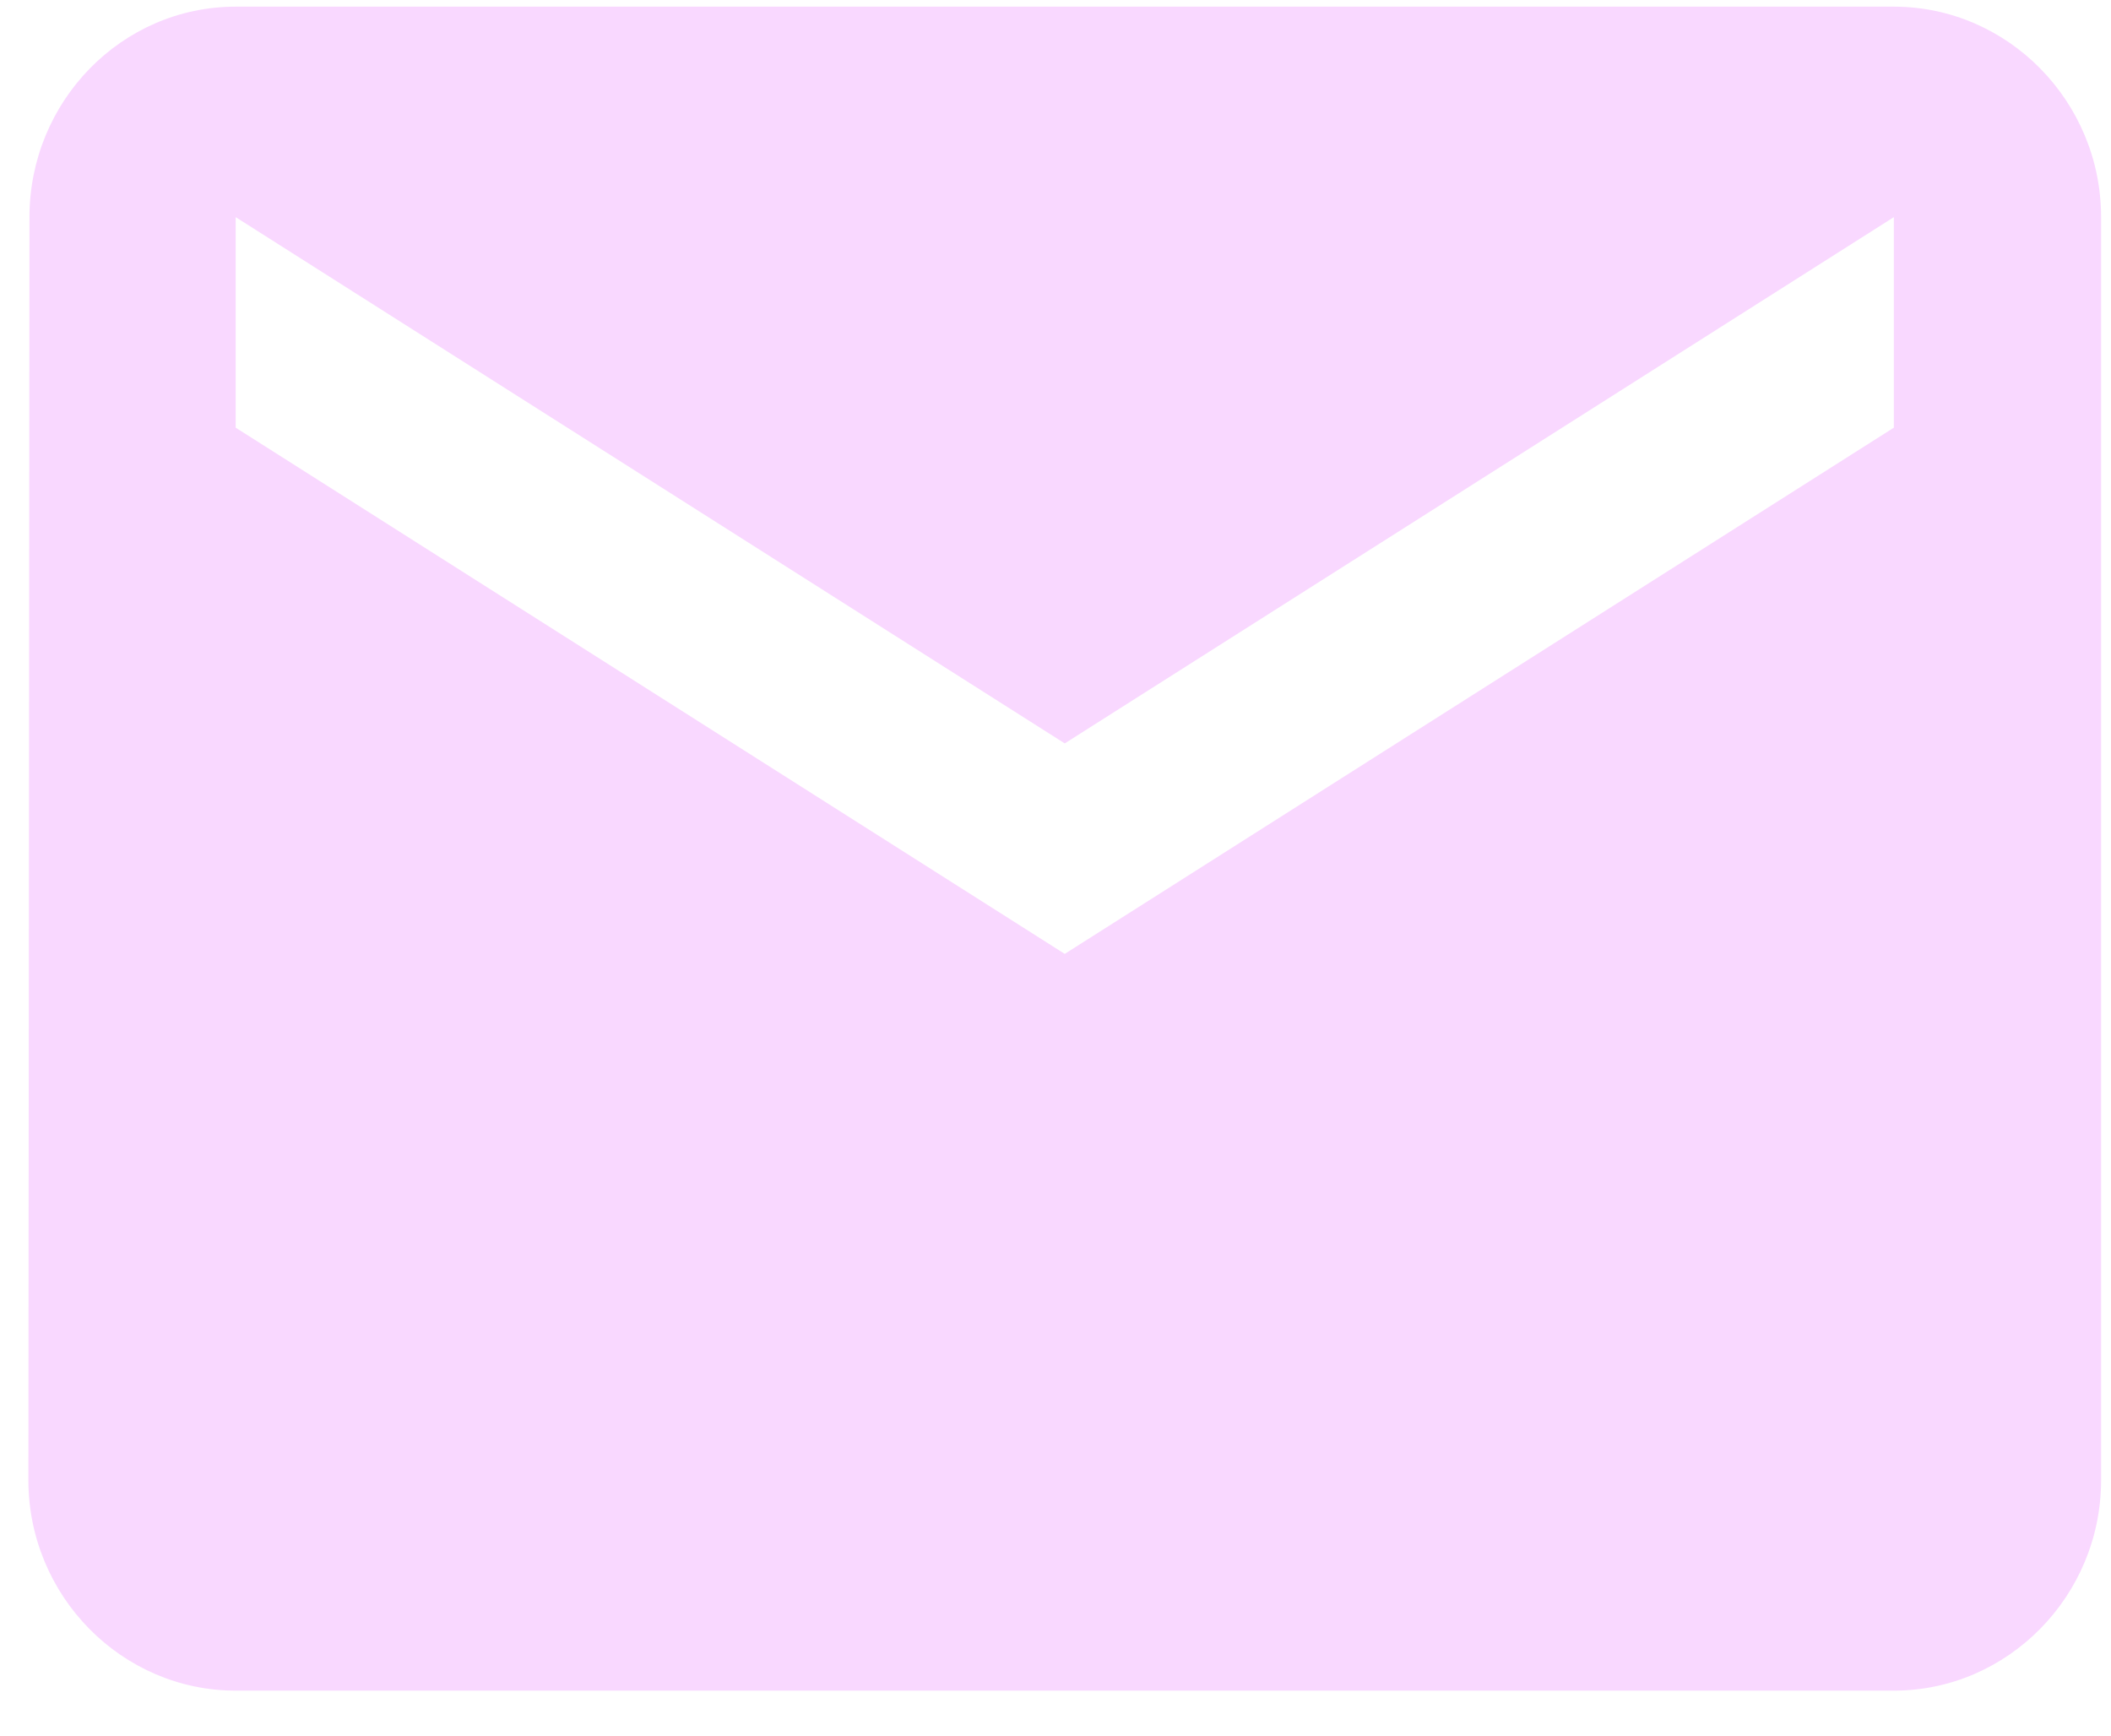
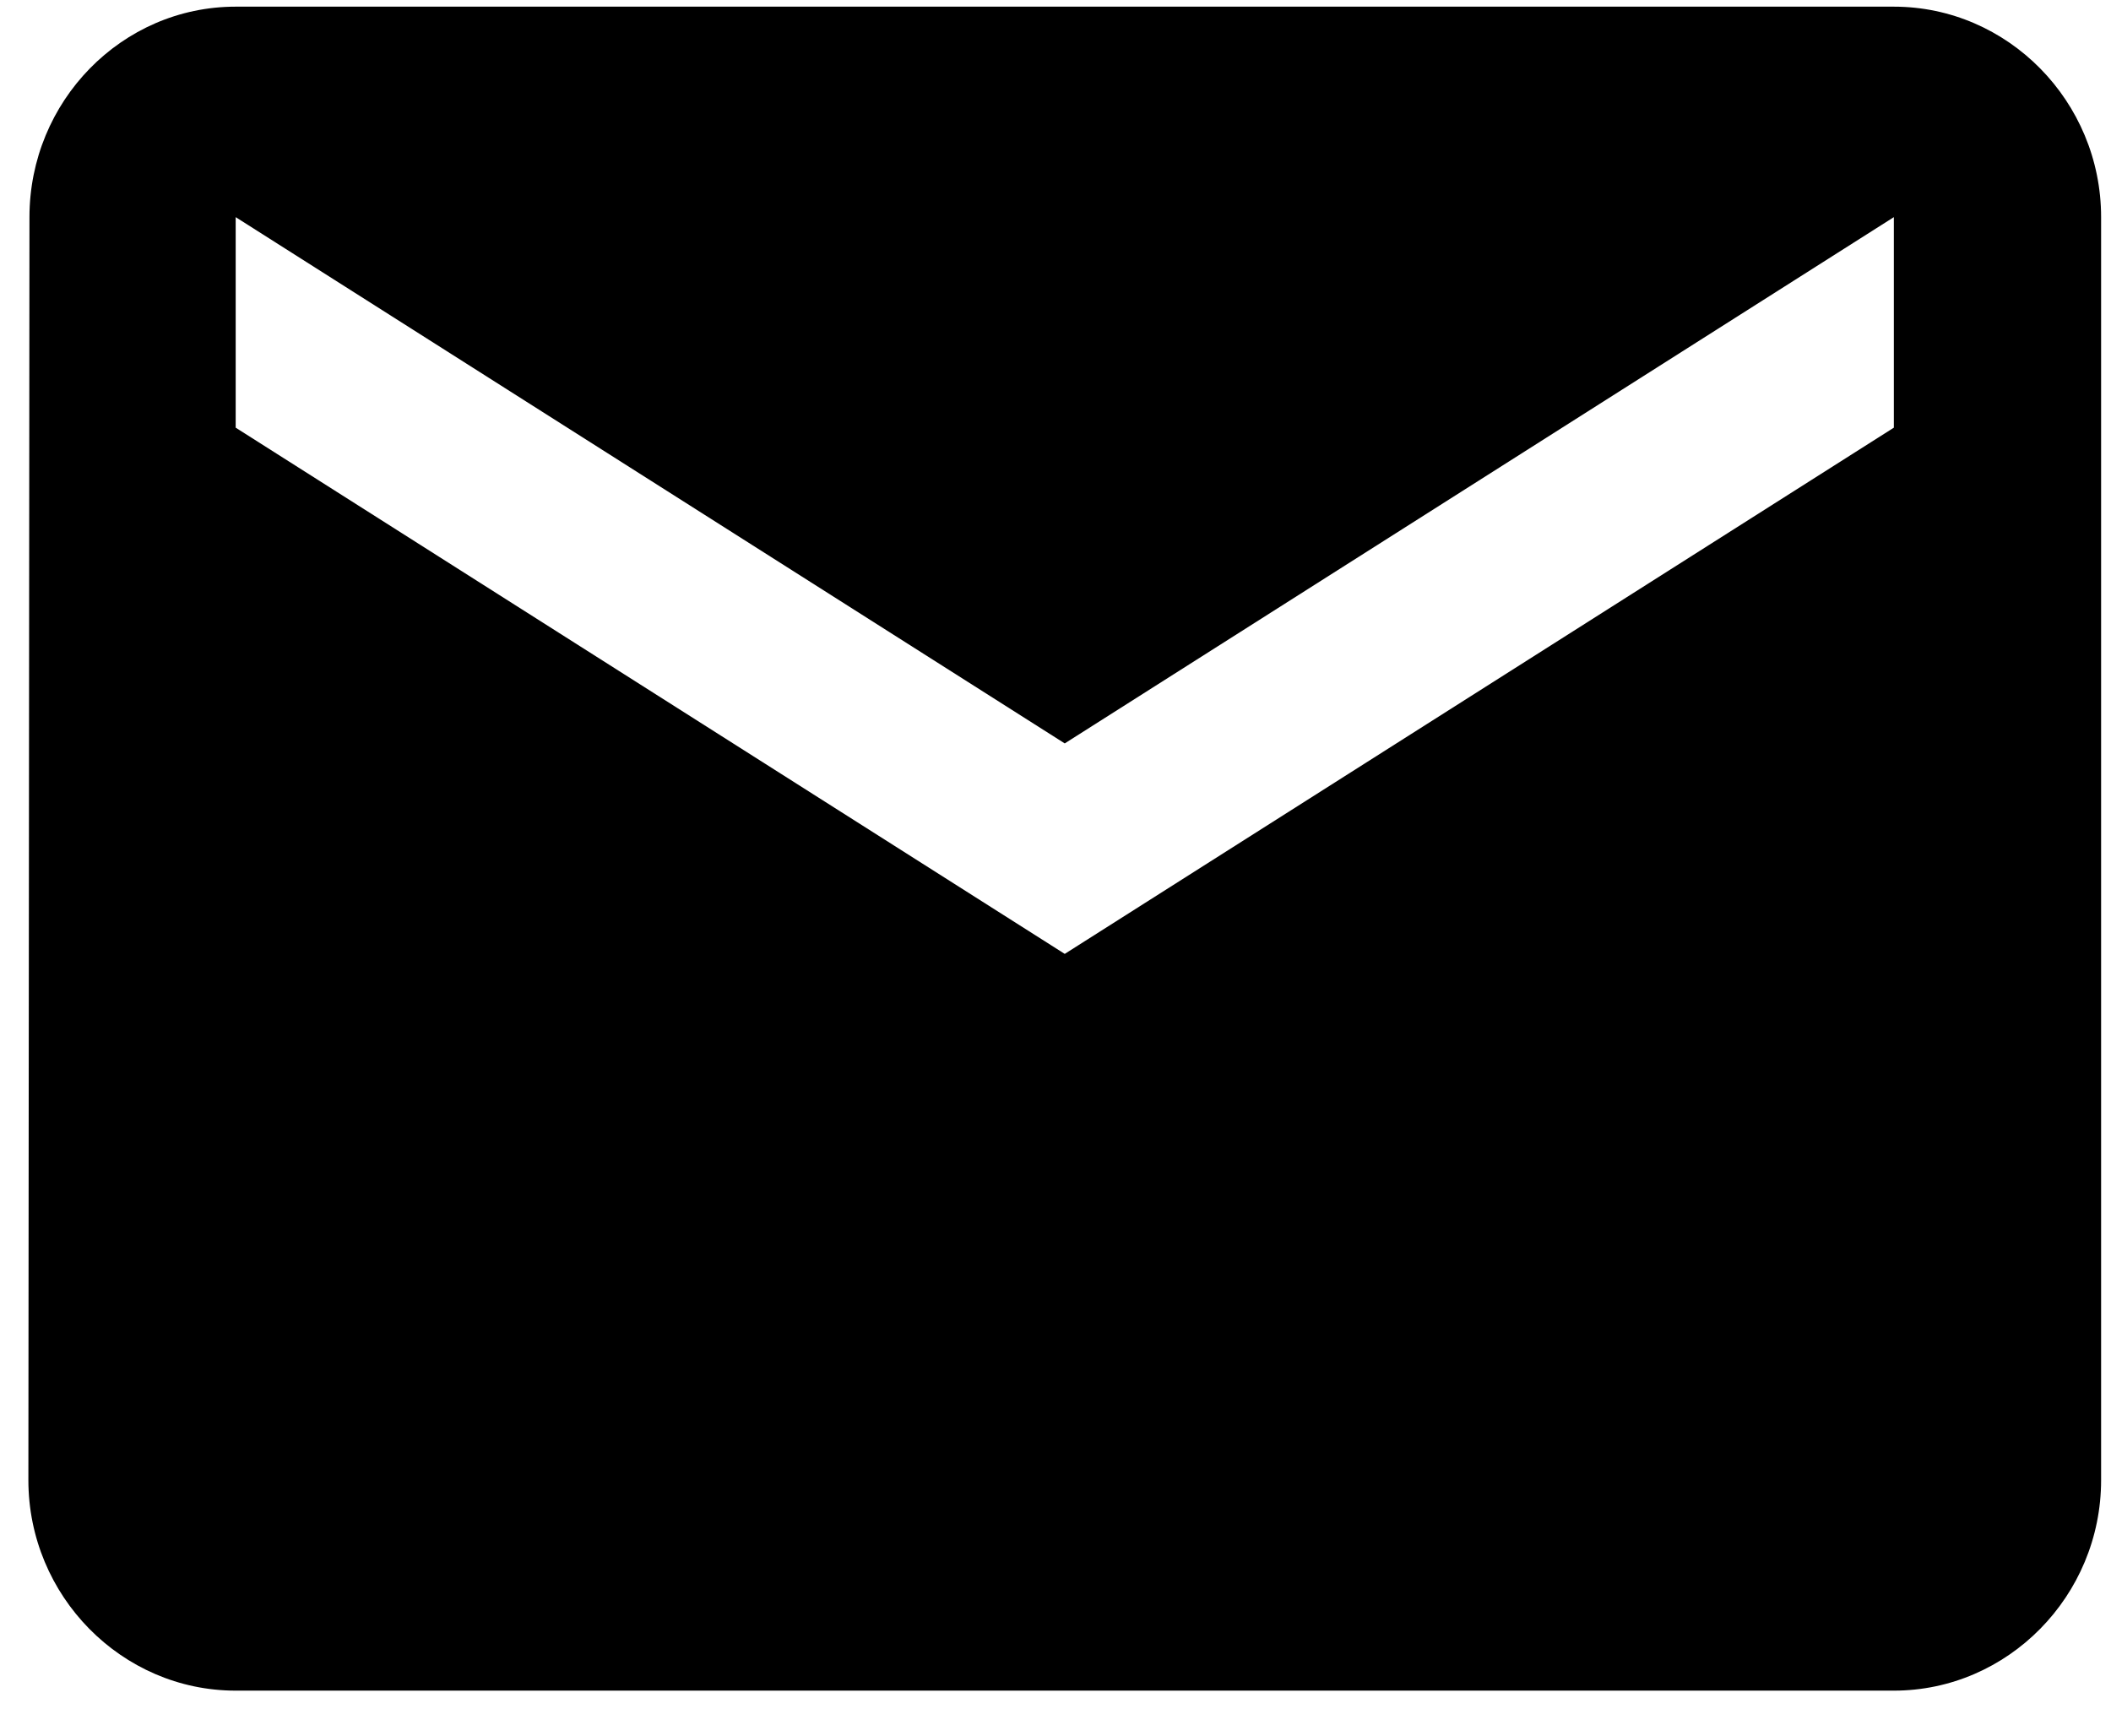
- <svg xmlns="http://www.w3.org/2000/svg" width="45" height="37" viewBox="0 0 45 37" fill="none">
-   <path d="M40.371 0.142H5.024C2.594 0.142 0.628 2.161 0.628 4.629L0.605 31.554C0.605 34.022 2.594 36.041 5.024 36.041H40.371C42.801 36.041 44.789 34.022 44.789 31.554V4.629C44.789 2.161 42.801 0.142 40.371 0.142ZM40.371 9.117L22.697 20.335L5.024 9.117V4.629L22.697 15.848L40.371 4.629V9.117Z" fill="#F9D8FF" />
+ <svg xmlns="http://www.w3.org/2000/svg" width="45" height="37" viewBox="0 0 45 37" fill="currentColor">
+   <path d="M40.371 0.142H5.024C2.594 0.142 0.628 2.161 0.628 4.629L0.605 31.554C0.605 34.022 2.594 36.041 5.024 36.041H40.371C42.801 36.041 44.789 34.022 44.789 31.554V4.629C44.789 2.161 42.801 0.142 40.371 0.142ZM40.371 9.117L22.697 20.335L5.024 9.117V4.629L22.697 15.848L40.371 4.629V9.117Z" />
</svg>
